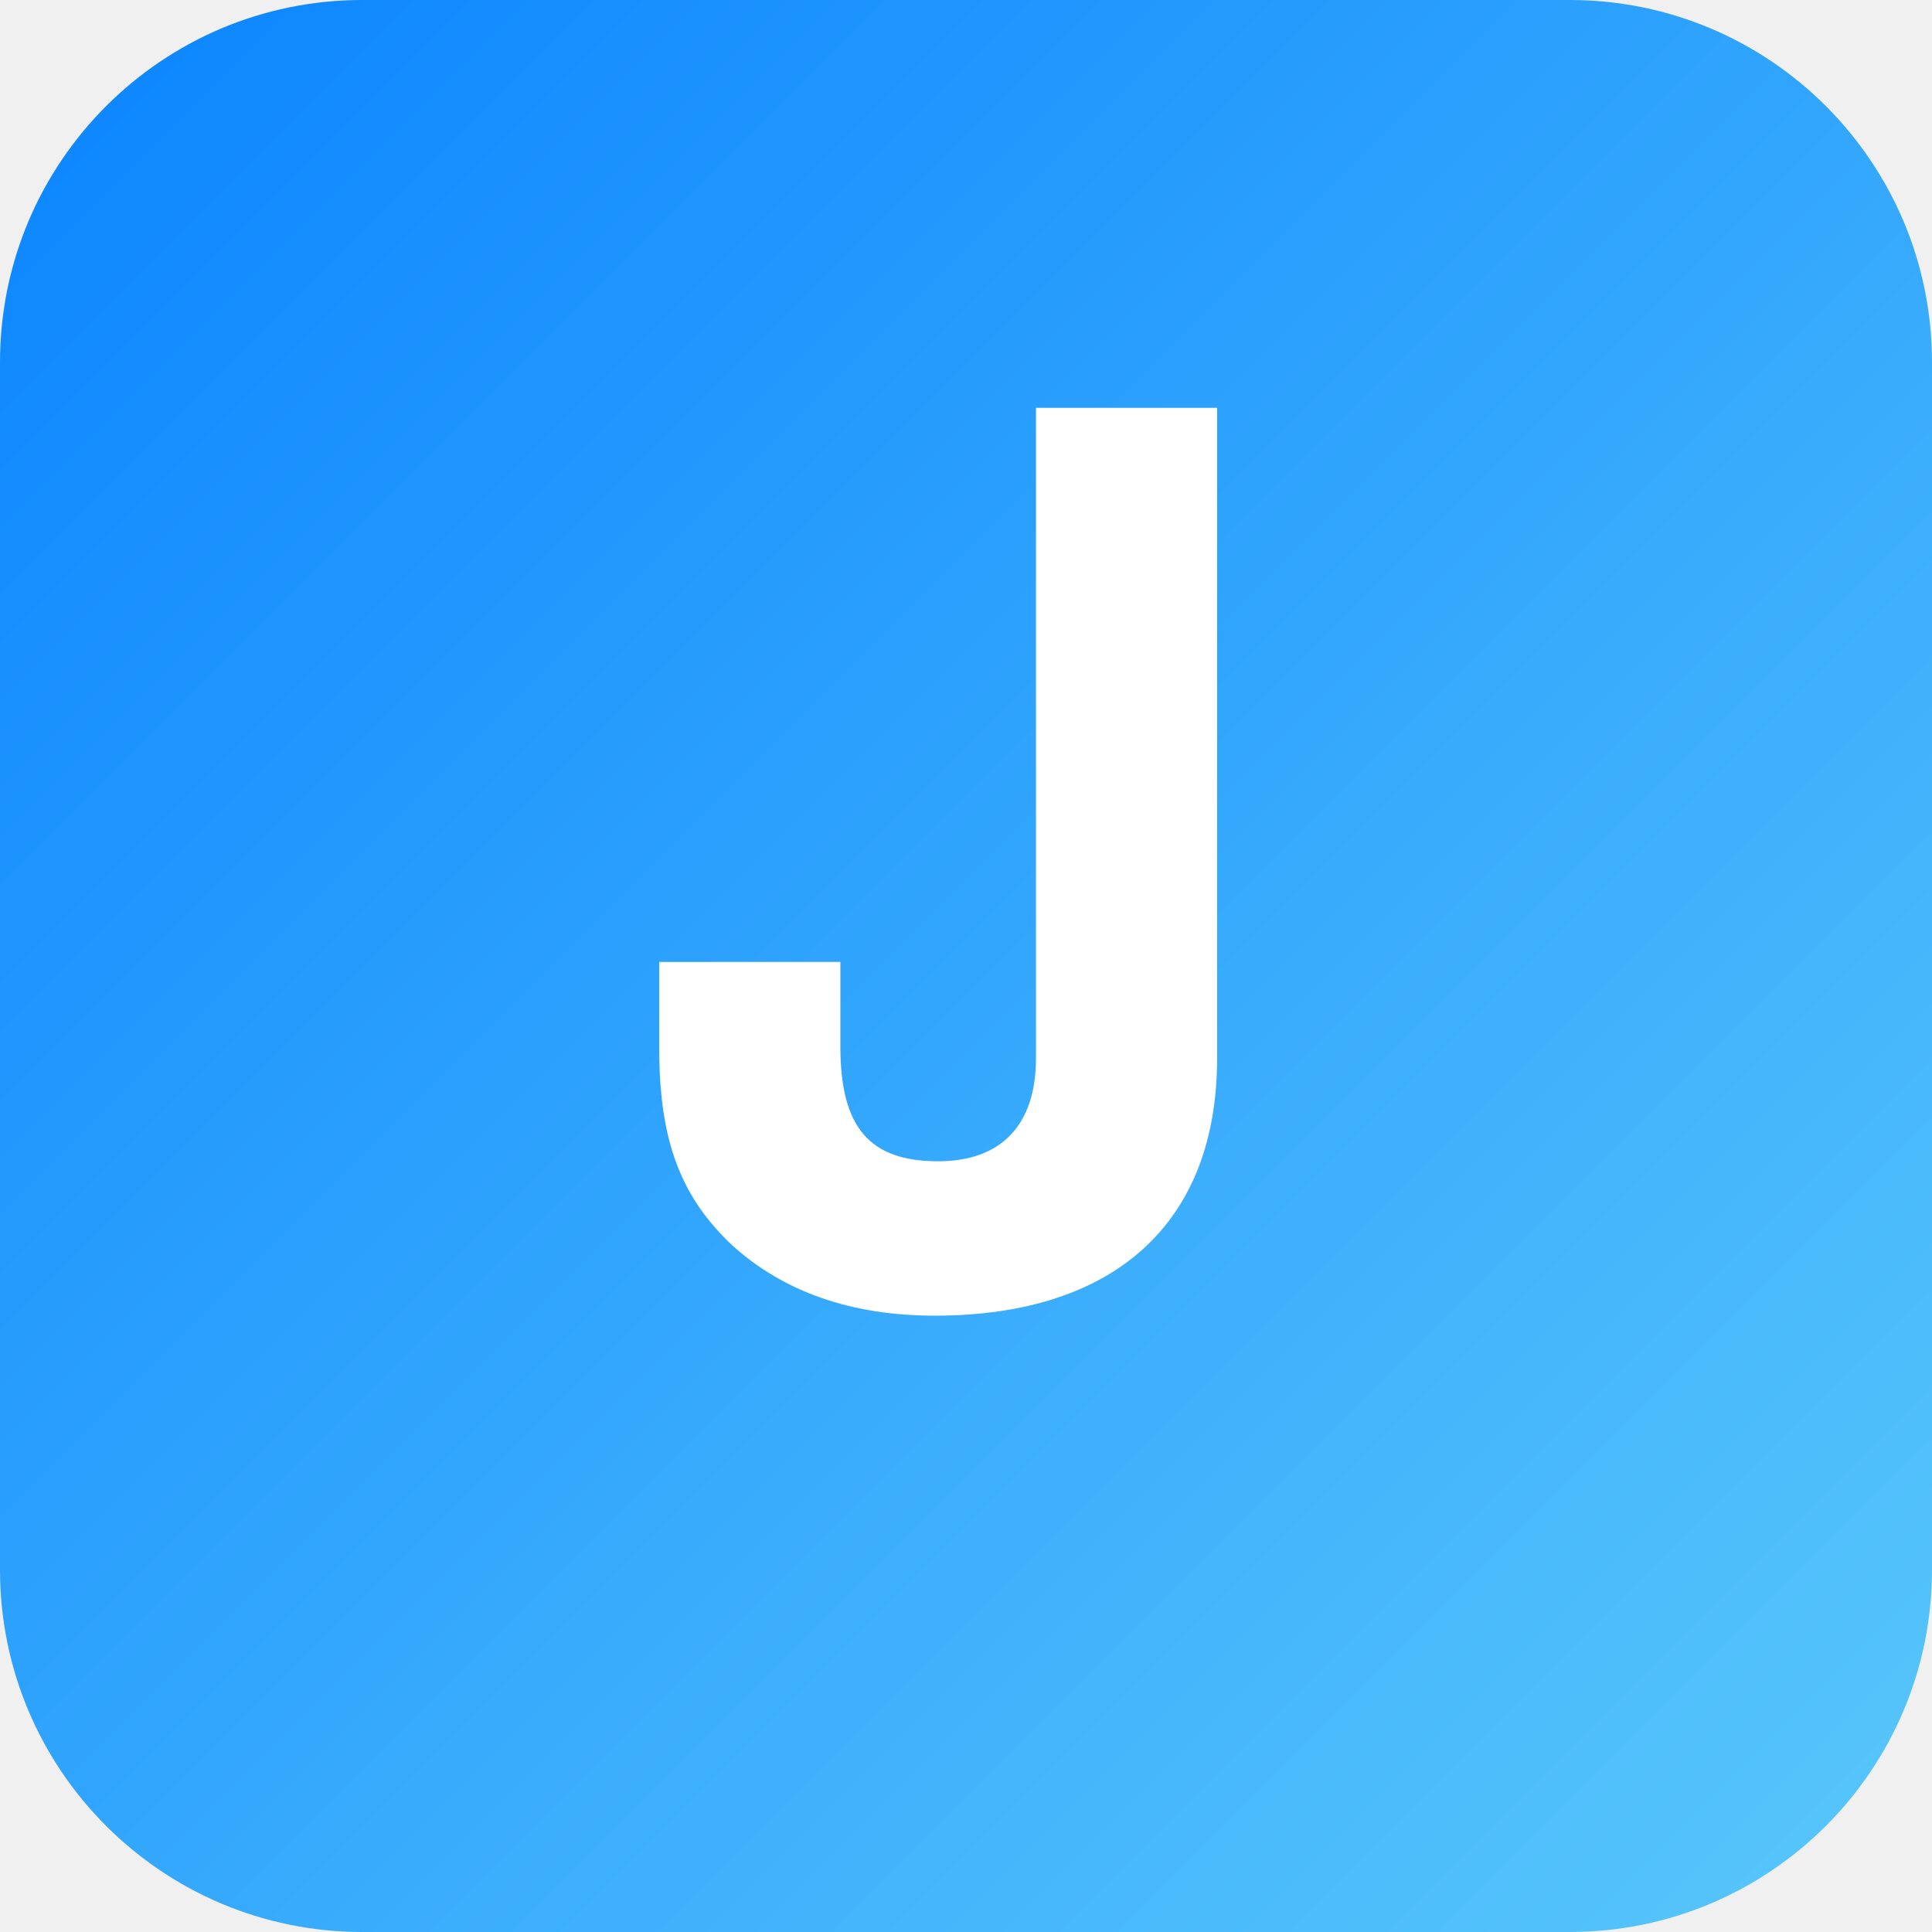
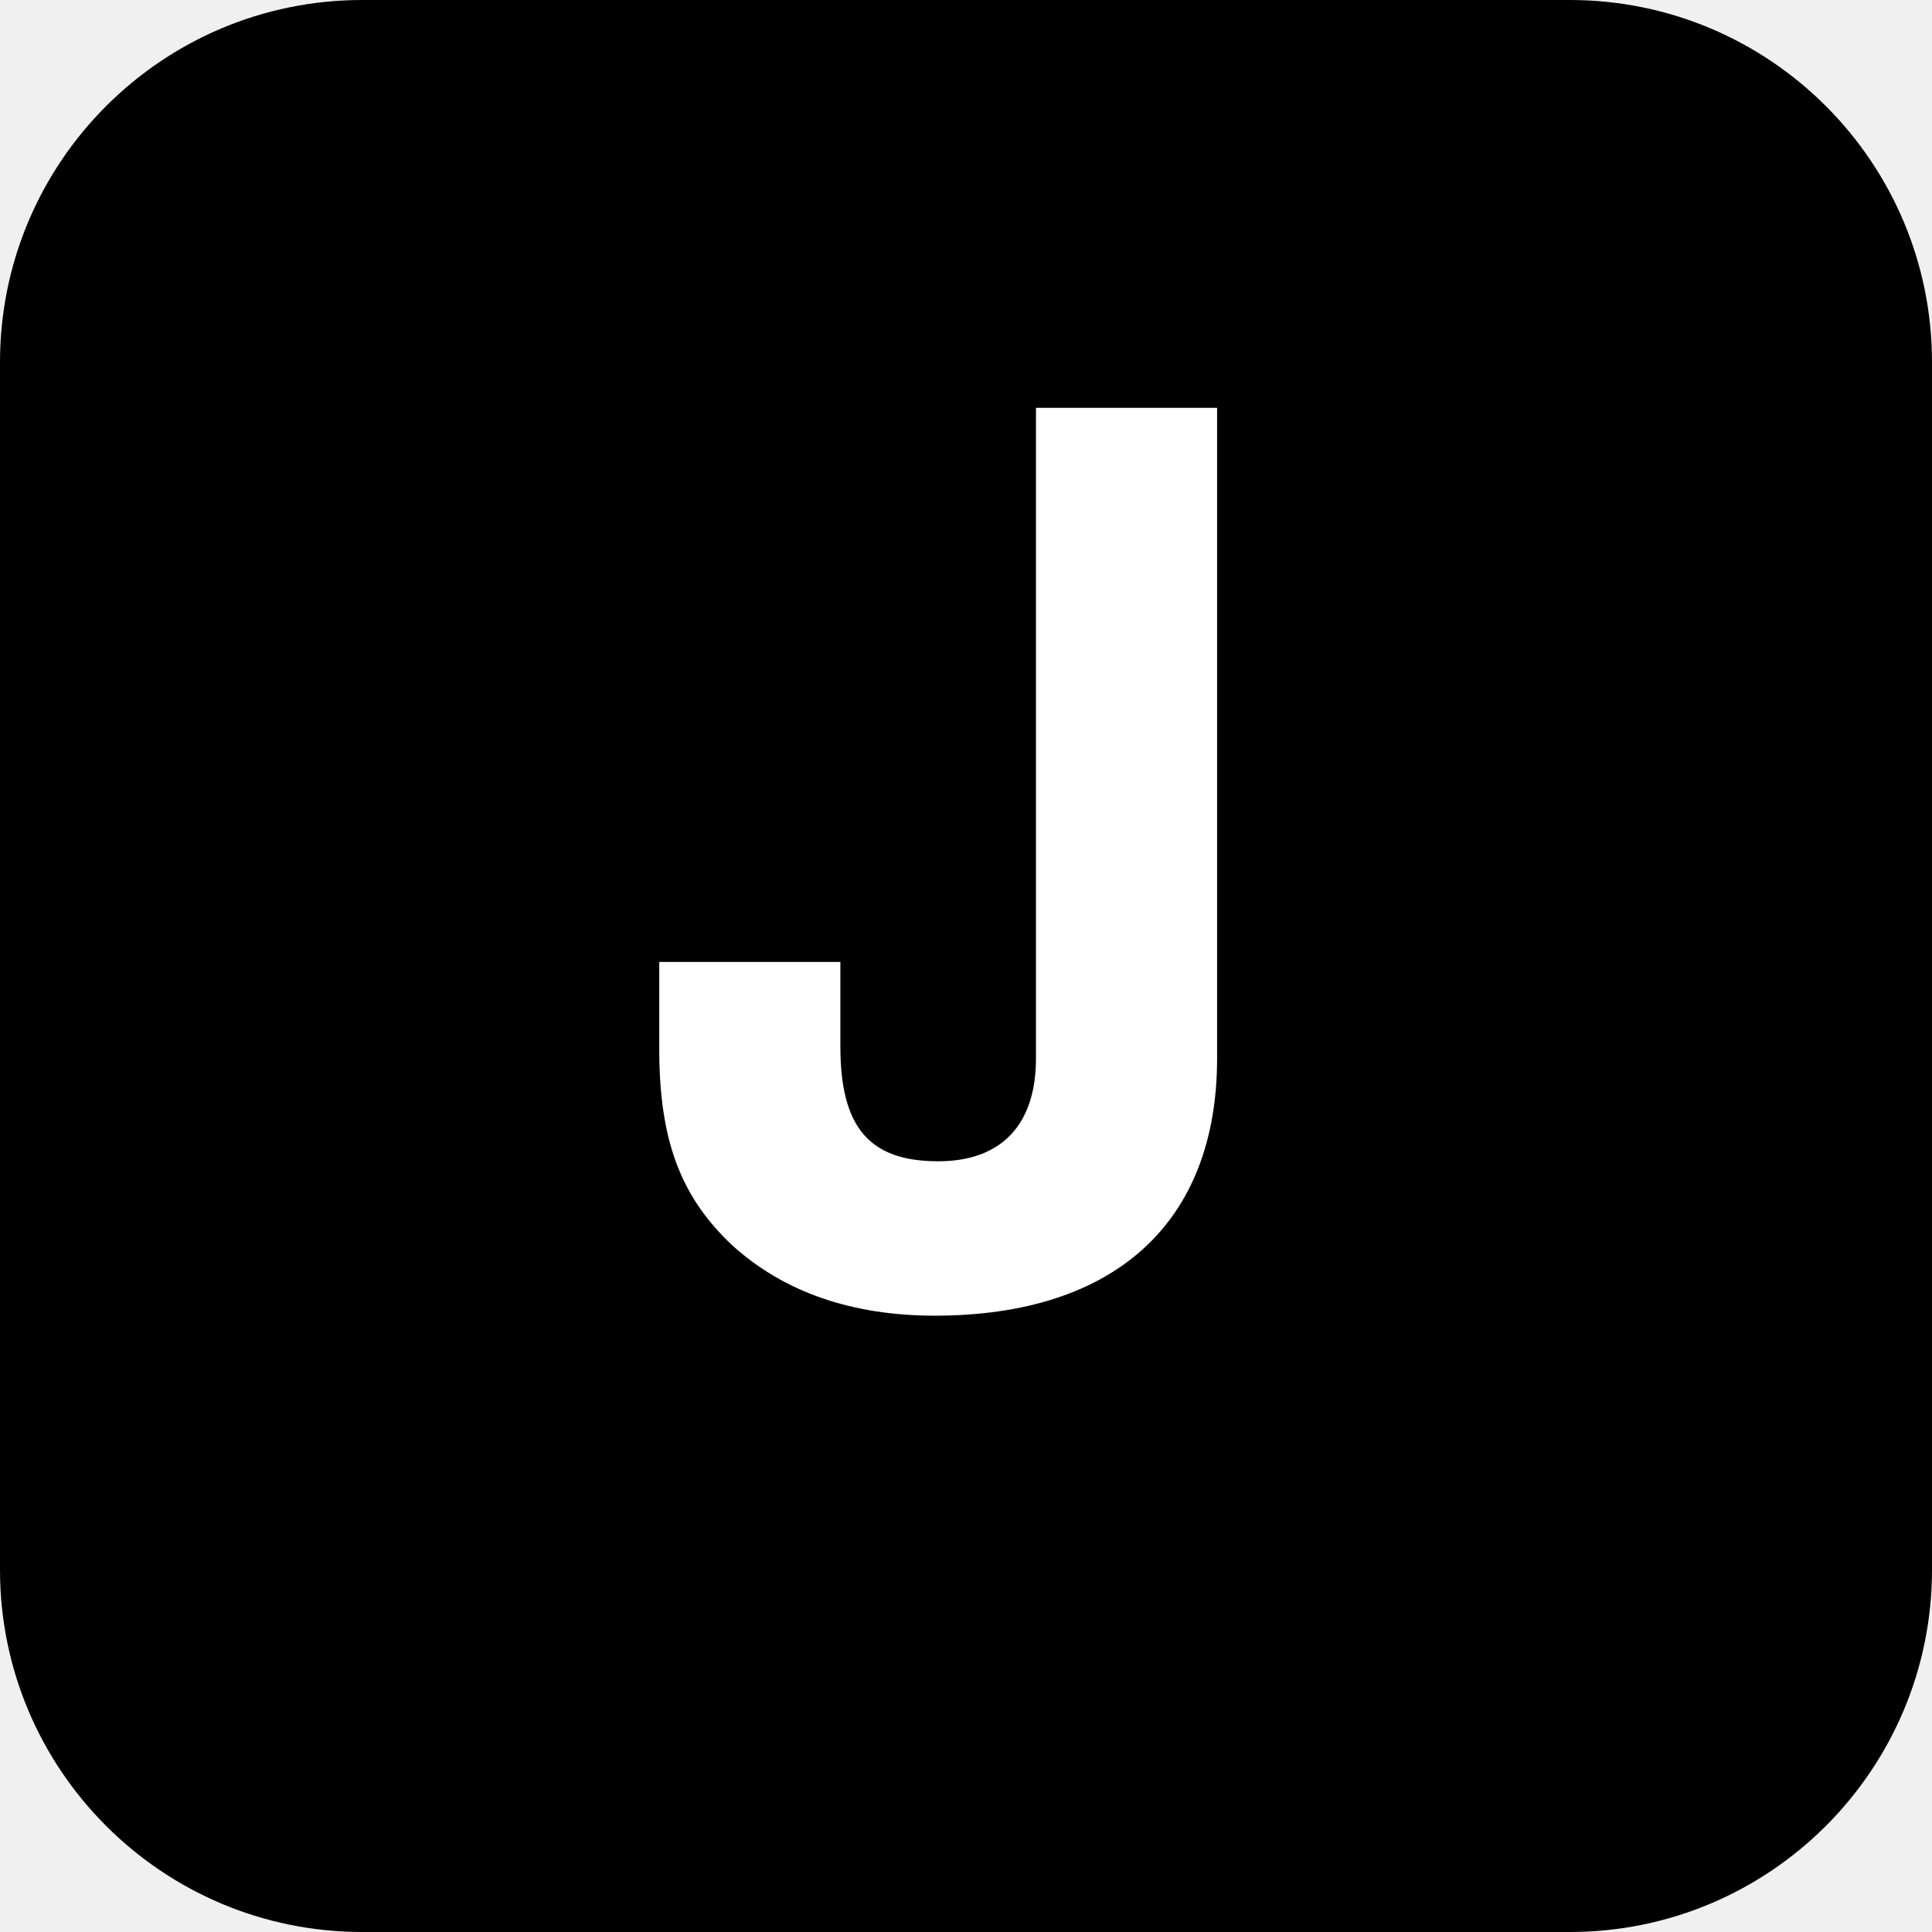
<svg xmlns="http://www.w3.org/2000/svg" viewBox="0 0 96 96" width="96" height="96">
-   <defs>
-     <linearGradient id="bg" x1="0" y1="0" x2="1" y2="1">
-       <stop offset="0%" stop-color="#0a84ff" />
-       <stop offset="100%" stop-color="#5ac8fa" />
-     </linearGradient>
-   </defs>
-   <rect width="96" height="96" rx="18" fill="url(#bg)" />
+   <rect width="96" height="96" rx="18" fill="#000000" />
  <text x="48" y="64" font-family="-apple-system,Helvetica Neue,Helvetica,Arial,sans-serif" font-size="60" font-weight="700" fill="white" text-anchor="middle">J</text>
</svg>
